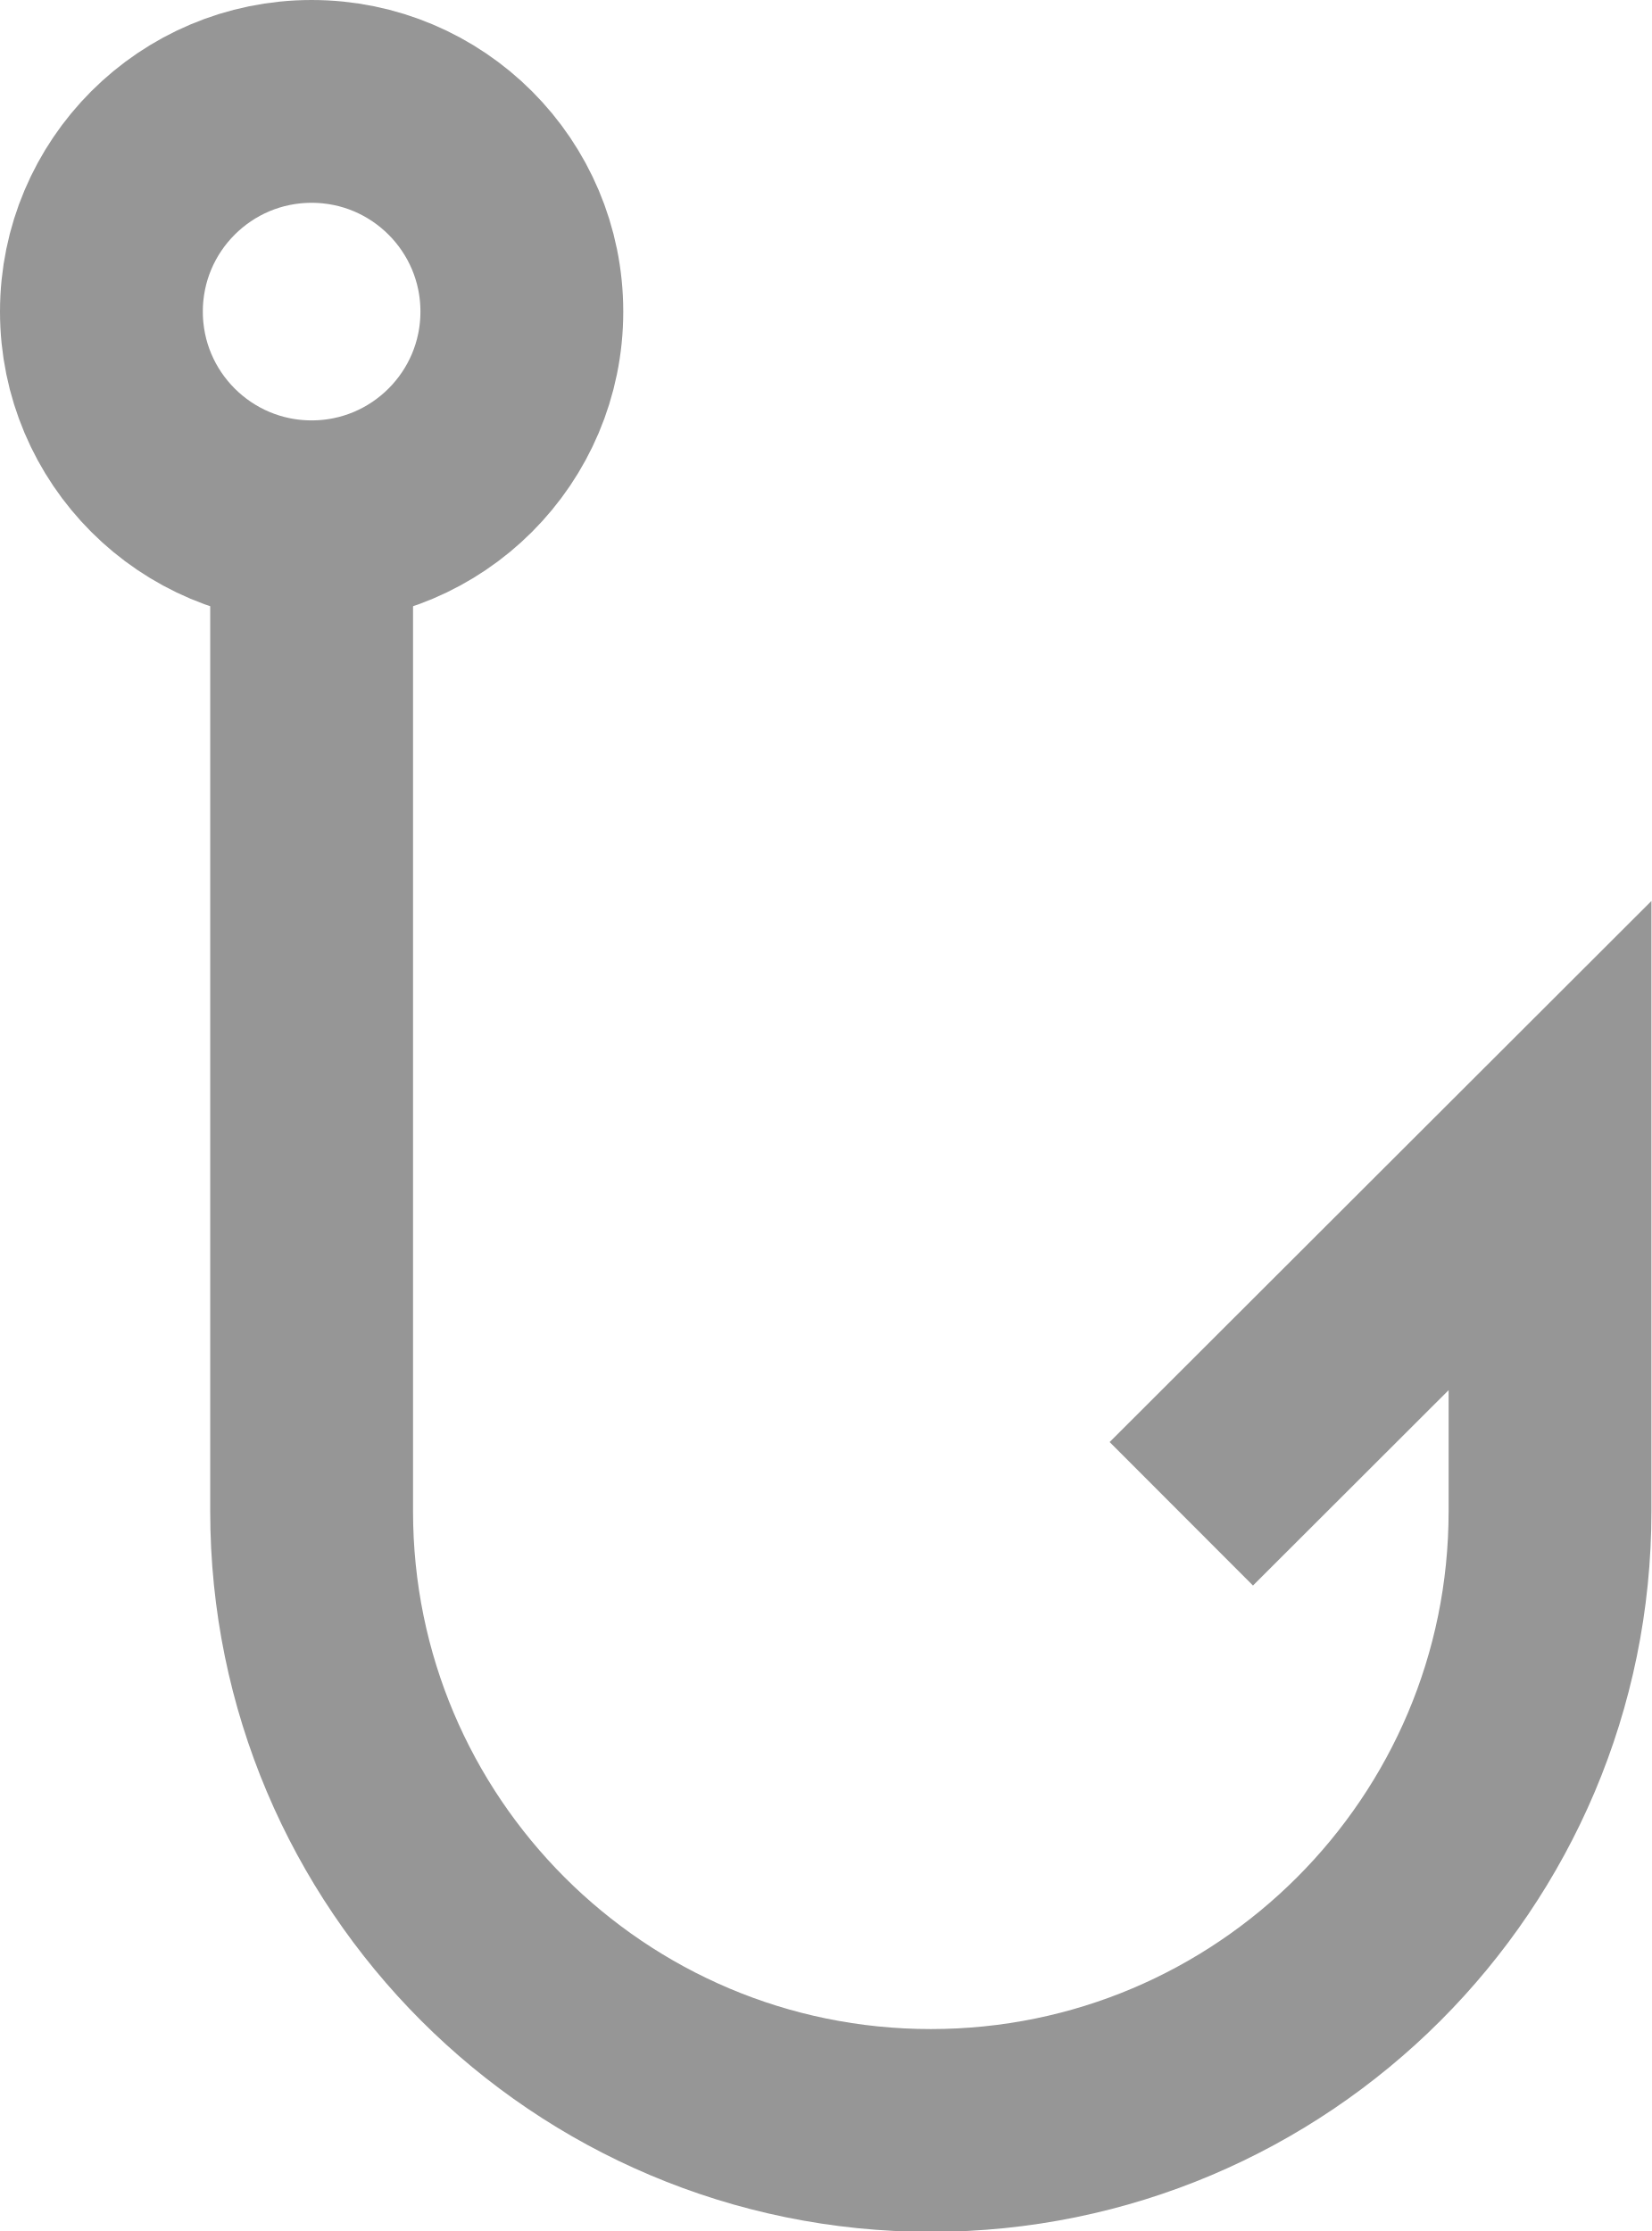
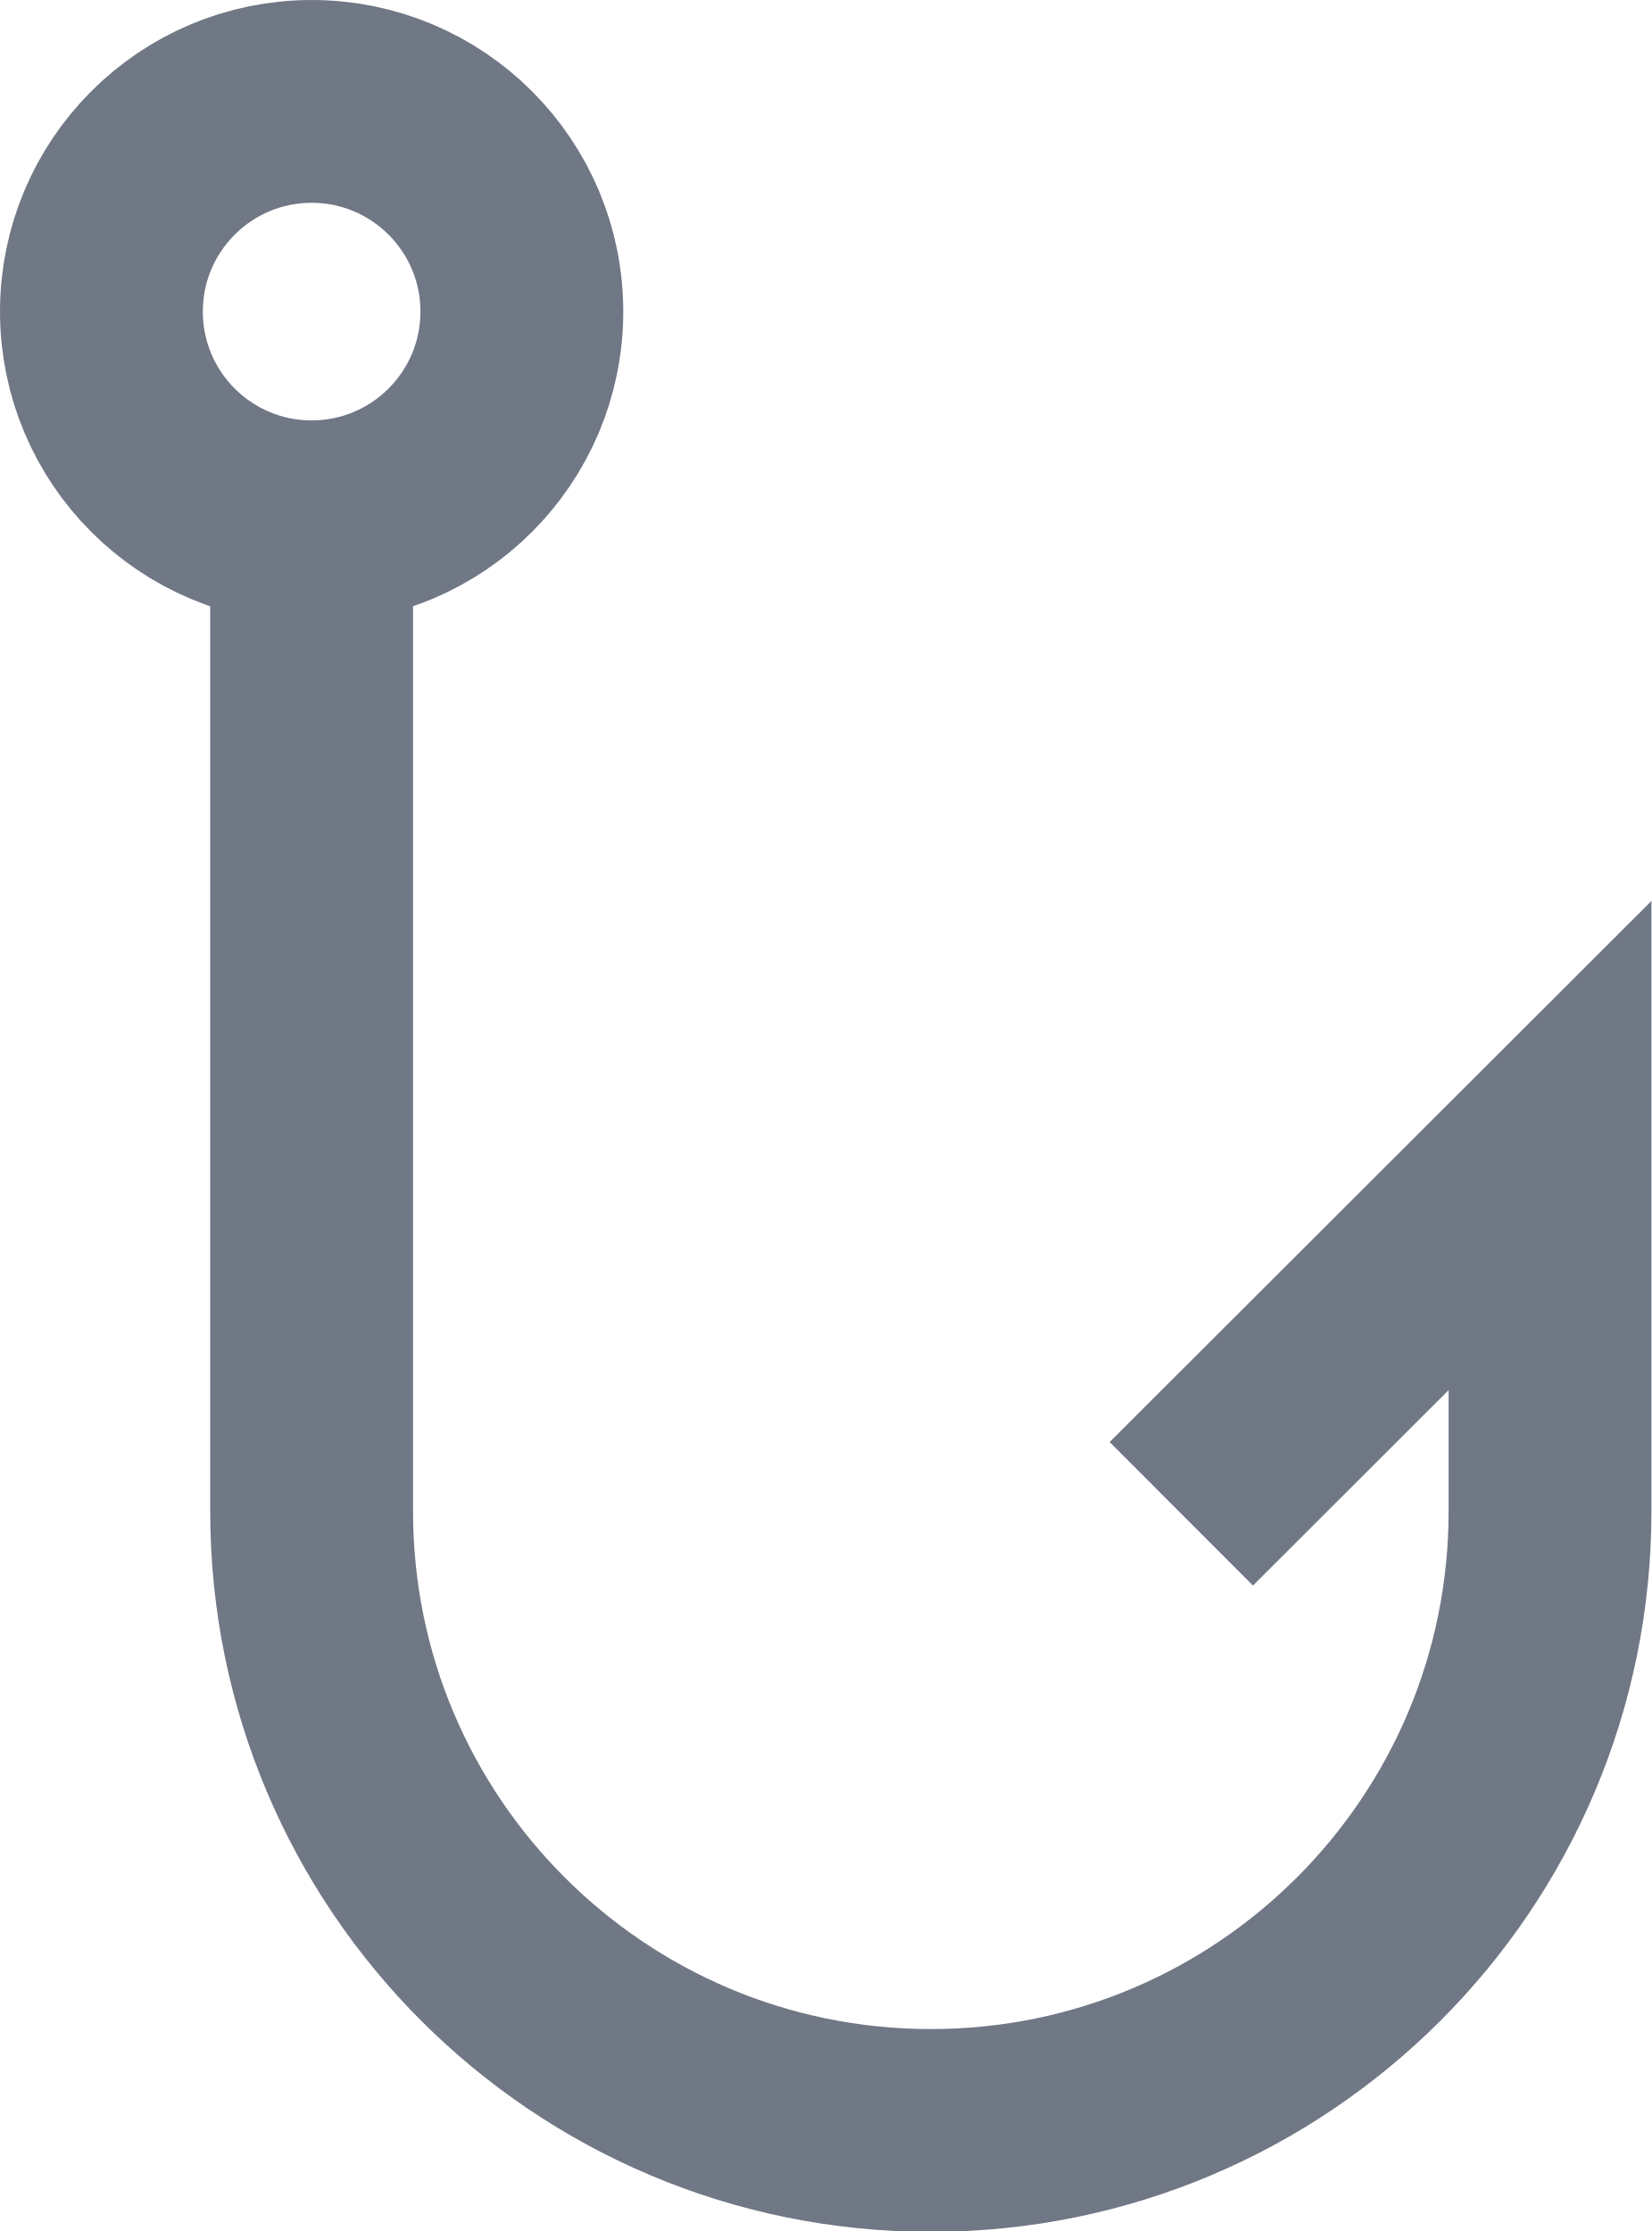
<svg xmlns="http://www.w3.org/2000/svg" width="11.399" height="15.401" viewBox="0 0 11.399 15.401">
  <g id="Label_engin_de_pêche" data-name="Label_engin de pêche" transform="translate(0.7 0.7)">
    <g id="Groupe_129" data-name="Groupe 129" transform="translate(0 0)">
-       <ellipse id="Ellipse_49" data-name="Ellipse 49" cx="1.451" cy="1.451" rx="1.451" ry="1.451" transform="translate(0 0)" fill="none" stroke="#969696" stroke-miterlimit="10" stroke-width="1.4" />
-       <path id="Tracé_141" data-name="Tracé 141" d="M272.426,243.878v6.832a4.274,4.274,0,0,0,8.548,0v-2.525l-2.545,2.542" transform="translate(-270.975 -240.977)" fill="none" stroke="#969696" stroke-miterlimit="10" stroke-width="1.4" />
+       <ellipse id="Ellipse_49" data-name="Ellipse 49" cx="1.451" cy="1.451" rx="1.451" ry="1.451" transform="translate(0 0)" fill="none" stroke="#707785" stroke-miterlimit="10" stroke-width="1.4" />
+       <path id="Tracé_141" data-name="Tracé 141" d="M272.426,243.878v6.832a4.274,4.274,0,0,0,8.548,0v-2.525l-2.545,2.542" transform="translate(-270.975 -240.977)" fill="none" stroke="#707785" stroke-miterlimit="10" stroke-width="1.4" />
    </g>
  </g>
</svg>
